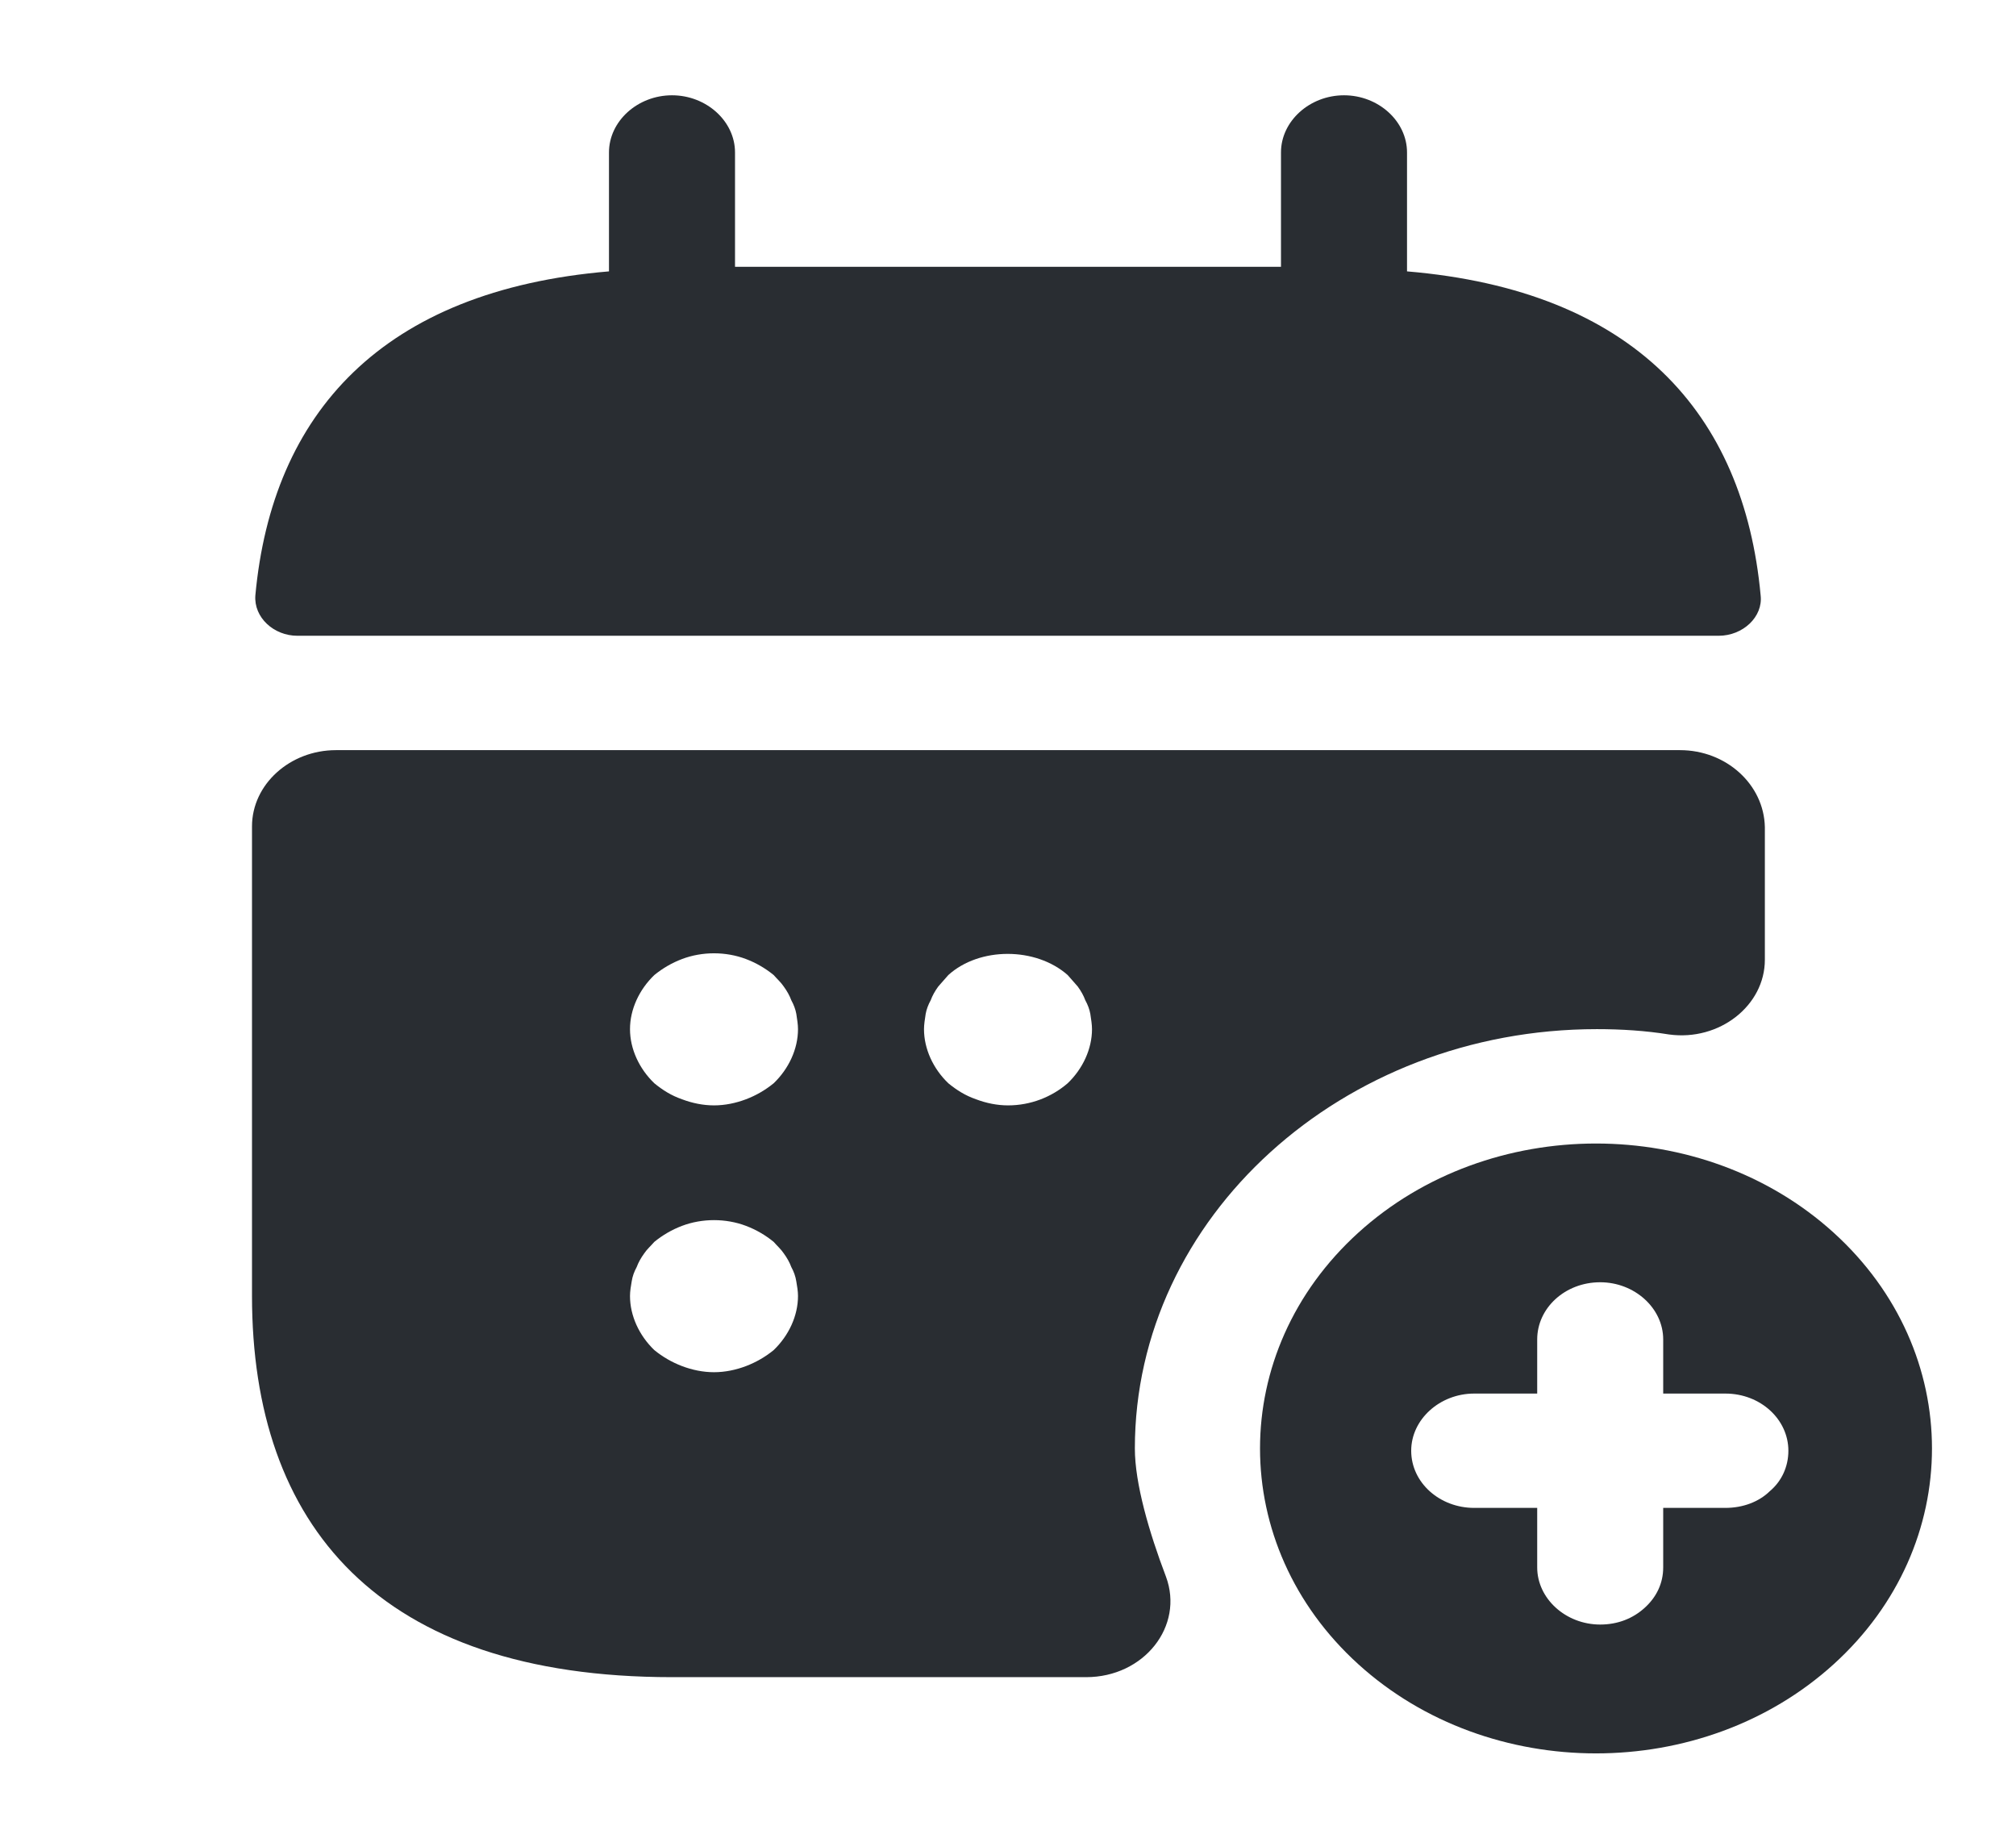
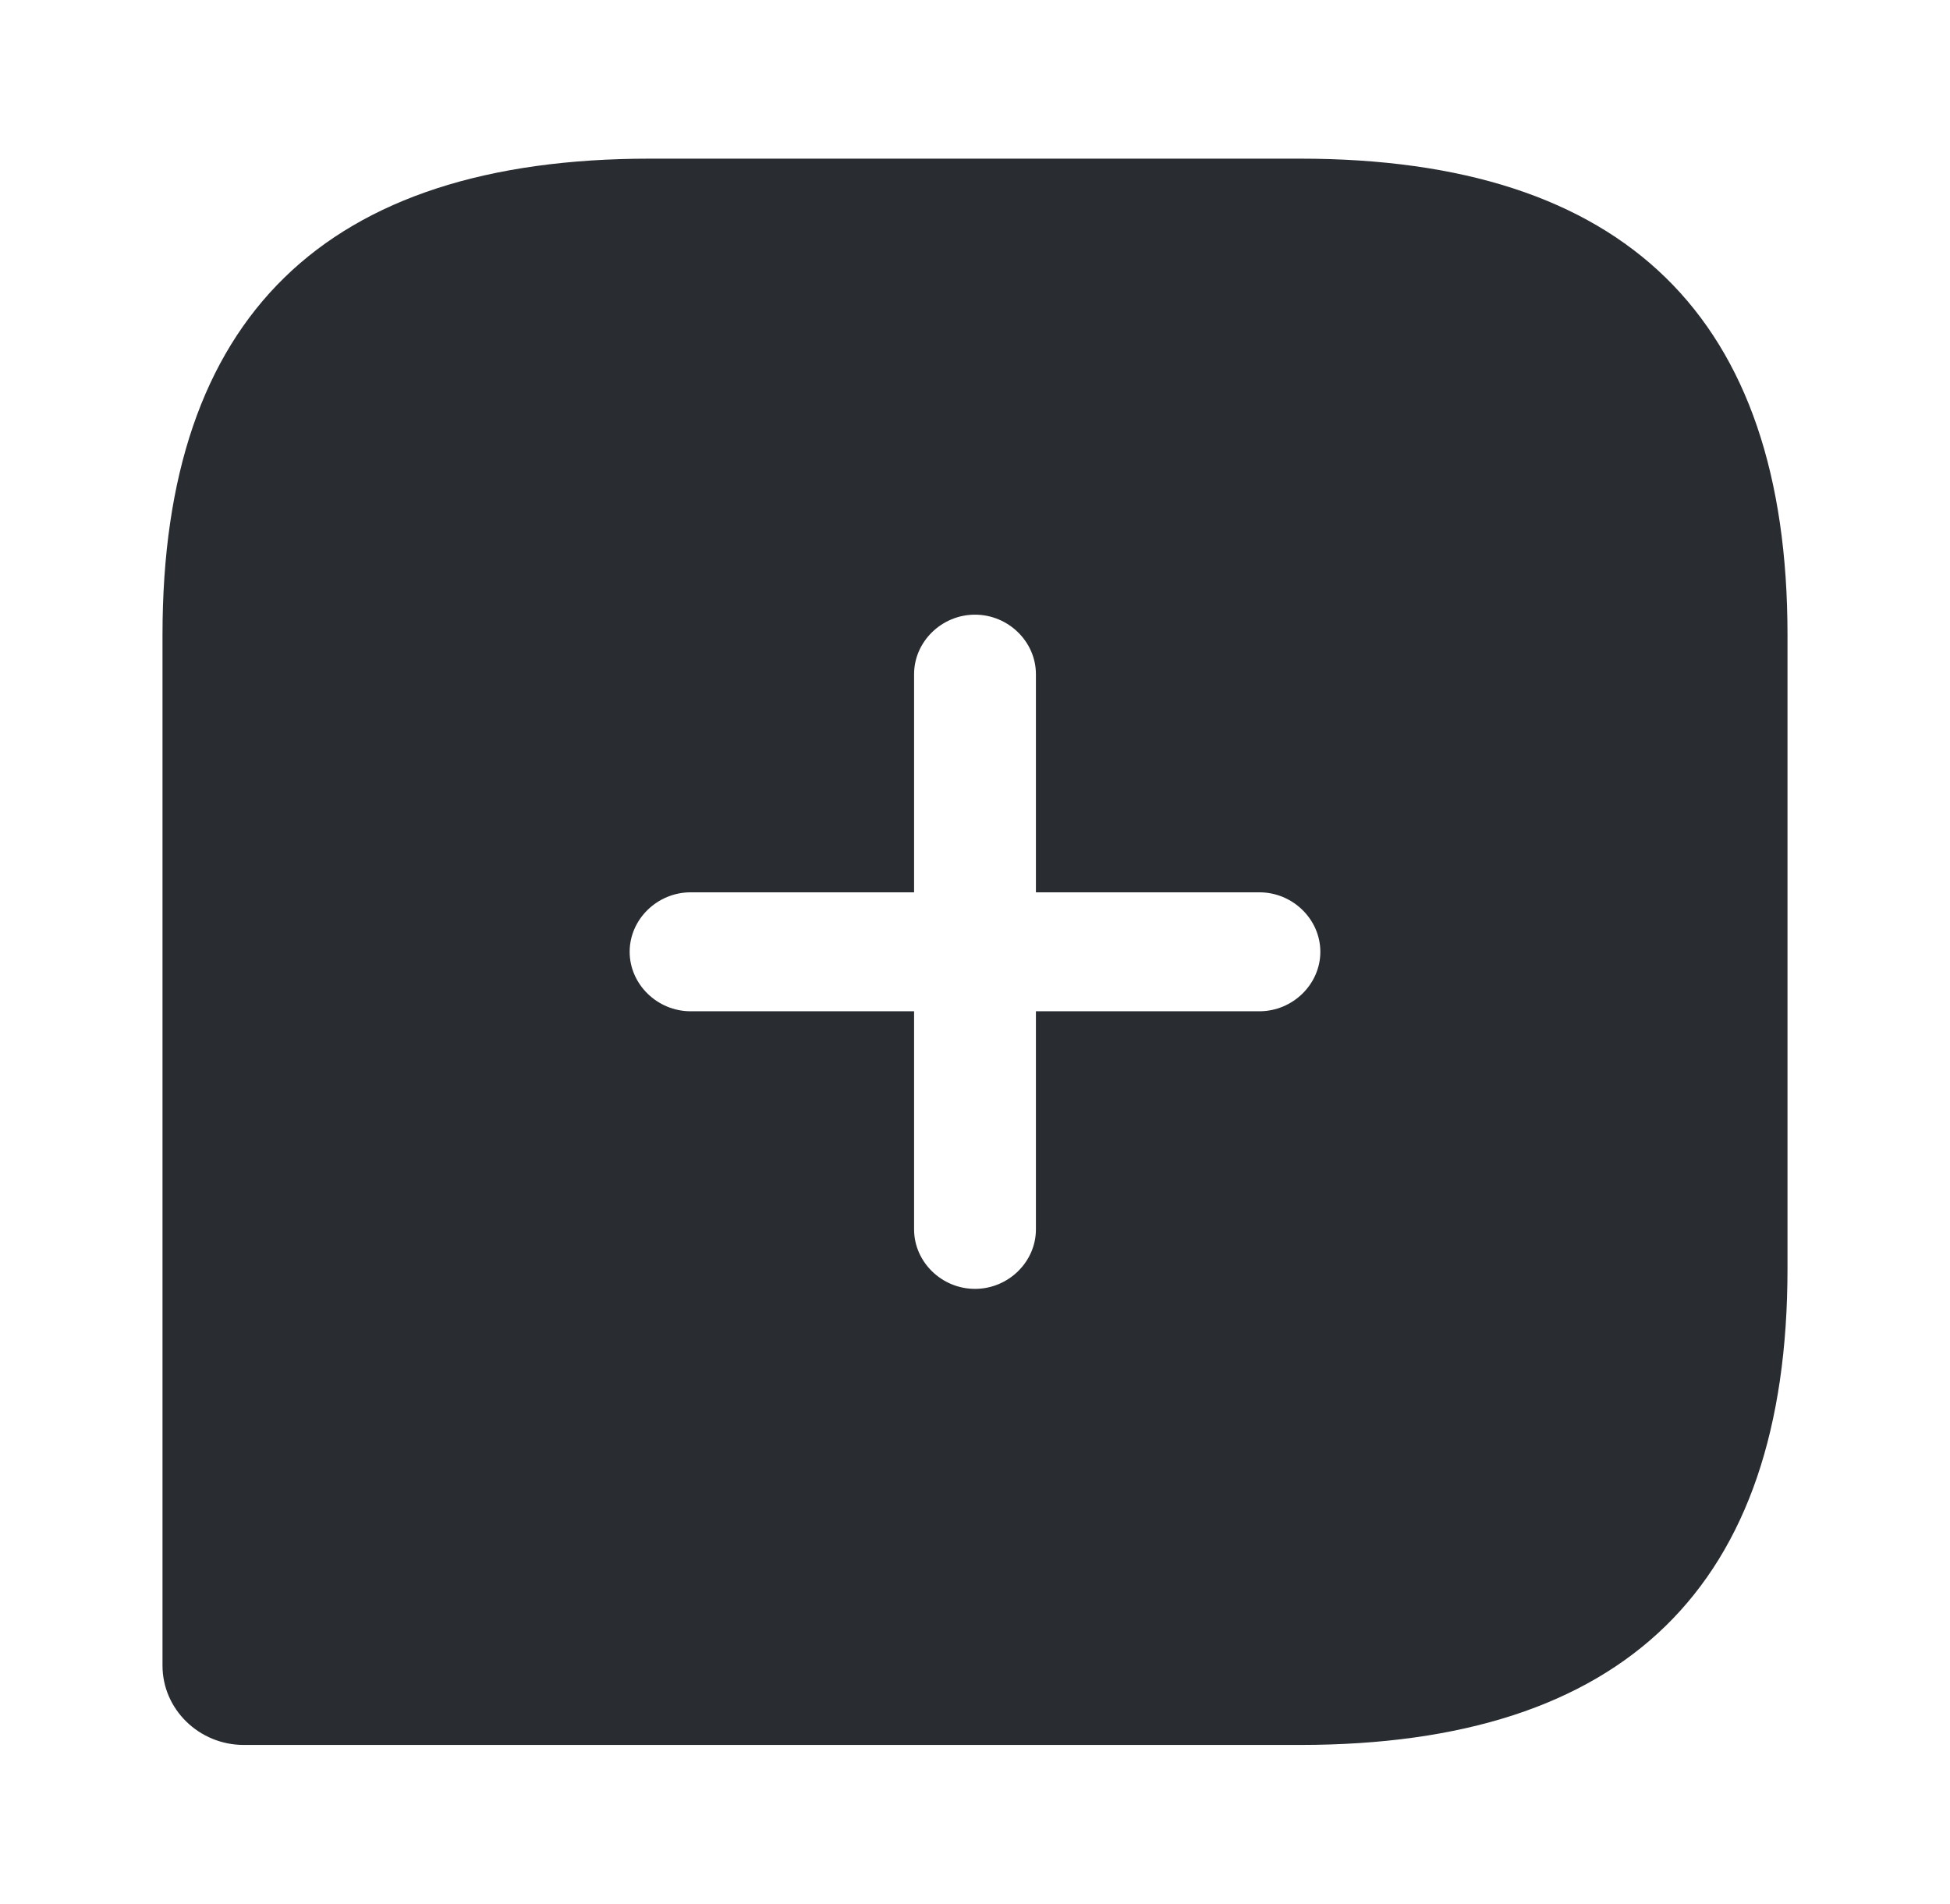
- <svg xmlns="http://www.w3.org/2000/svg" width="54" height="49" viewBox="0 0 54 49" fill="none">
-   <path d="M37.688 7.268V4.083C37.688 3.246 36.922 2.552 36 2.552C35.078 2.552 34.312 3.246 34.312 4.083V7.146H19.688V4.083C19.688 3.246 18.922 2.552 18 2.552C17.078 2.552 16.312 3.246 16.312 4.083V7.268C10.238 7.779 7.29 11.066 6.84 15.945C6.795 16.538 7.335 17.027 7.965 17.027H46.035C46.688 17.027 47.227 16.517 47.16 15.945C46.71 11.066 43.763 7.779 37.688 7.268Z" fill="#292D32" />
-   <path d="M45 20.09H9C7.763 20.09 6.75 21.009 6.75 22.132V34.708C6.75 40.833 10.125 44.917 18 44.917H29.093C30.645 44.917 31.725 43.549 31.23 42.222C30.78 41.038 30.398 39.731 30.398 38.792C30.398 32.605 35.955 27.562 42.773 27.562C43.425 27.562 44.078 27.603 44.708 27.705C46.057 27.889 47.273 26.93 47.273 25.704V22.152C47.25 21.009 46.237 20.09 45 20.09ZM20.723 36.158C20.497 36.342 20.25 36.484 19.98 36.587C19.71 36.689 19.418 36.75 19.125 36.75C18.832 36.75 18.54 36.689 18.27 36.587C18 36.484 17.753 36.342 17.527 36.158C17.122 35.77 16.875 35.239 16.875 34.708C16.875 34.586 16.898 34.443 16.92 34.32C16.942 34.178 16.988 34.055 17.055 33.932C17.1 33.81 17.168 33.688 17.258 33.565C17.325 33.463 17.438 33.361 17.527 33.259C17.753 33.075 18 32.932 18.27 32.83C18.81 32.626 19.44 32.626 19.98 32.83C20.25 32.932 20.497 33.075 20.723 33.259C20.812 33.361 20.925 33.463 20.992 33.565C21.082 33.688 21.15 33.81 21.195 33.932C21.262 34.055 21.308 34.178 21.33 34.32C21.352 34.443 21.375 34.586 21.375 34.708C21.375 35.239 21.128 35.77 20.723 36.158ZM20.723 29.012C20.497 29.196 20.25 29.339 19.98 29.441C19.71 29.543 19.418 29.604 19.125 29.604C18.832 29.604 18.54 29.543 18.27 29.441C17.977 29.339 17.753 29.196 17.527 29.012C17.122 28.624 16.875 28.093 16.875 27.562C16.875 27.032 17.122 26.501 17.527 26.113C17.753 25.929 18 25.786 18.27 25.684C18.81 25.48 19.44 25.48 19.98 25.684C20.25 25.786 20.497 25.929 20.723 26.113C20.812 26.215 20.925 26.317 20.992 26.419C21.082 26.542 21.15 26.664 21.195 26.787C21.262 26.909 21.308 27.032 21.33 27.154C21.352 27.297 21.375 27.44 21.375 27.562C21.375 28.093 21.128 28.624 20.723 29.012ZM28.598 29.012C28.17 29.38 27.608 29.604 27 29.604C26.707 29.604 26.415 29.543 26.145 29.441C25.852 29.339 25.628 29.196 25.402 29.012C24.997 28.624 24.75 28.093 24.75 27.562C24.75 27.44 24.773 27.297 24.795 27.154C24.817 27.032 24.863 26.909 24.93 26.787C24.975 26.664 25.043 26.542 25.133 26.419C25.223 26.317 25.312 26.215 25.402 26.113C26.235 25.358 27.742 25.358 28.598 26.113C28.688 26.215 28.777 26.317 28.867 26.419C28.957 26.542 29.025 26.664 29.07 26.787C29.137 26.909 29.183 27.032 29.205 27.154C29.227 27.297 29.25 27.44 29.25 27.562C29.25 28.093 29.003 28.624 28.598 29.012Z" fill="#292D32" />
-   <path d="M49.117 33.014C45.608 29.829 39.892 29.829 36.383 33.014C32.873 36.199 32.873 41.385 36.383 44.57C39.892 47.755 45.608 47.755 49.117 44.57C52.627 41.385 52.627 36.199 49.117 33.014ZM47.407 39.935C47.115 40.221 46.688 40.384 46.215 40.384H44.55V41.977C44.55 42.405 44.37 42.773 44.055 43.059C43.74 43.345 43.335 43.508 42.862 43.508C41.94 43.508 41.175 42.814 41.175 41.977V40.384H39.487C38.565 40.384 37.8 39.71 37.8 38.853C37.8 38.016 38.565 37.322 39.487 37.322H41.175V35.872C41.175 35.035 41.917 34.341 42.862 34.341C43.785 34.341 44.55 35.035 44.55 35.872V37.322H46.215C47.16 37.322 47.903 38.016 47.903 38.853C47.903 39.282 47.722 39.67 47.407 39.935Z" fill="#292D32" />
+ <svg xmlns="http://www.w3.org/2000/svg" width="42" height="41" viewBox="0 0 42 41" fill="none">
+   <path d="M28 3.417H14C7 3.417 3.5 6.833 3.5 13.666V35.875C3.5 36.814 4.287 37.583 5.25 37.583H28C35 37.583 38.5 34.166 38.5 27.333V13.666C38.5 6.833 35 3.417 28 3.417ZM27.125 21.781H22.312V26.479C22.312 27.179 21.718 27.76 21 27.76C20.282 27.76 19.688 27.179 19.688 26.479V21.781H14.875C14.158 21.781 13.562 21.2 13.562 20.5C13.562 19.799 14.158 19.219 14.875 19.219H19.688V14.521C19.688 13.82 20.282 13.239 21 13.239C21.718 13.239 22.312 13.82 22.312 14.521V19.219H27.125C27.843 19.219 28.438 19.799 28.438 20.5C28.438 21.2 27.843 21.781 27.125 21.781Z" fill="#292D32" />
</svg>
